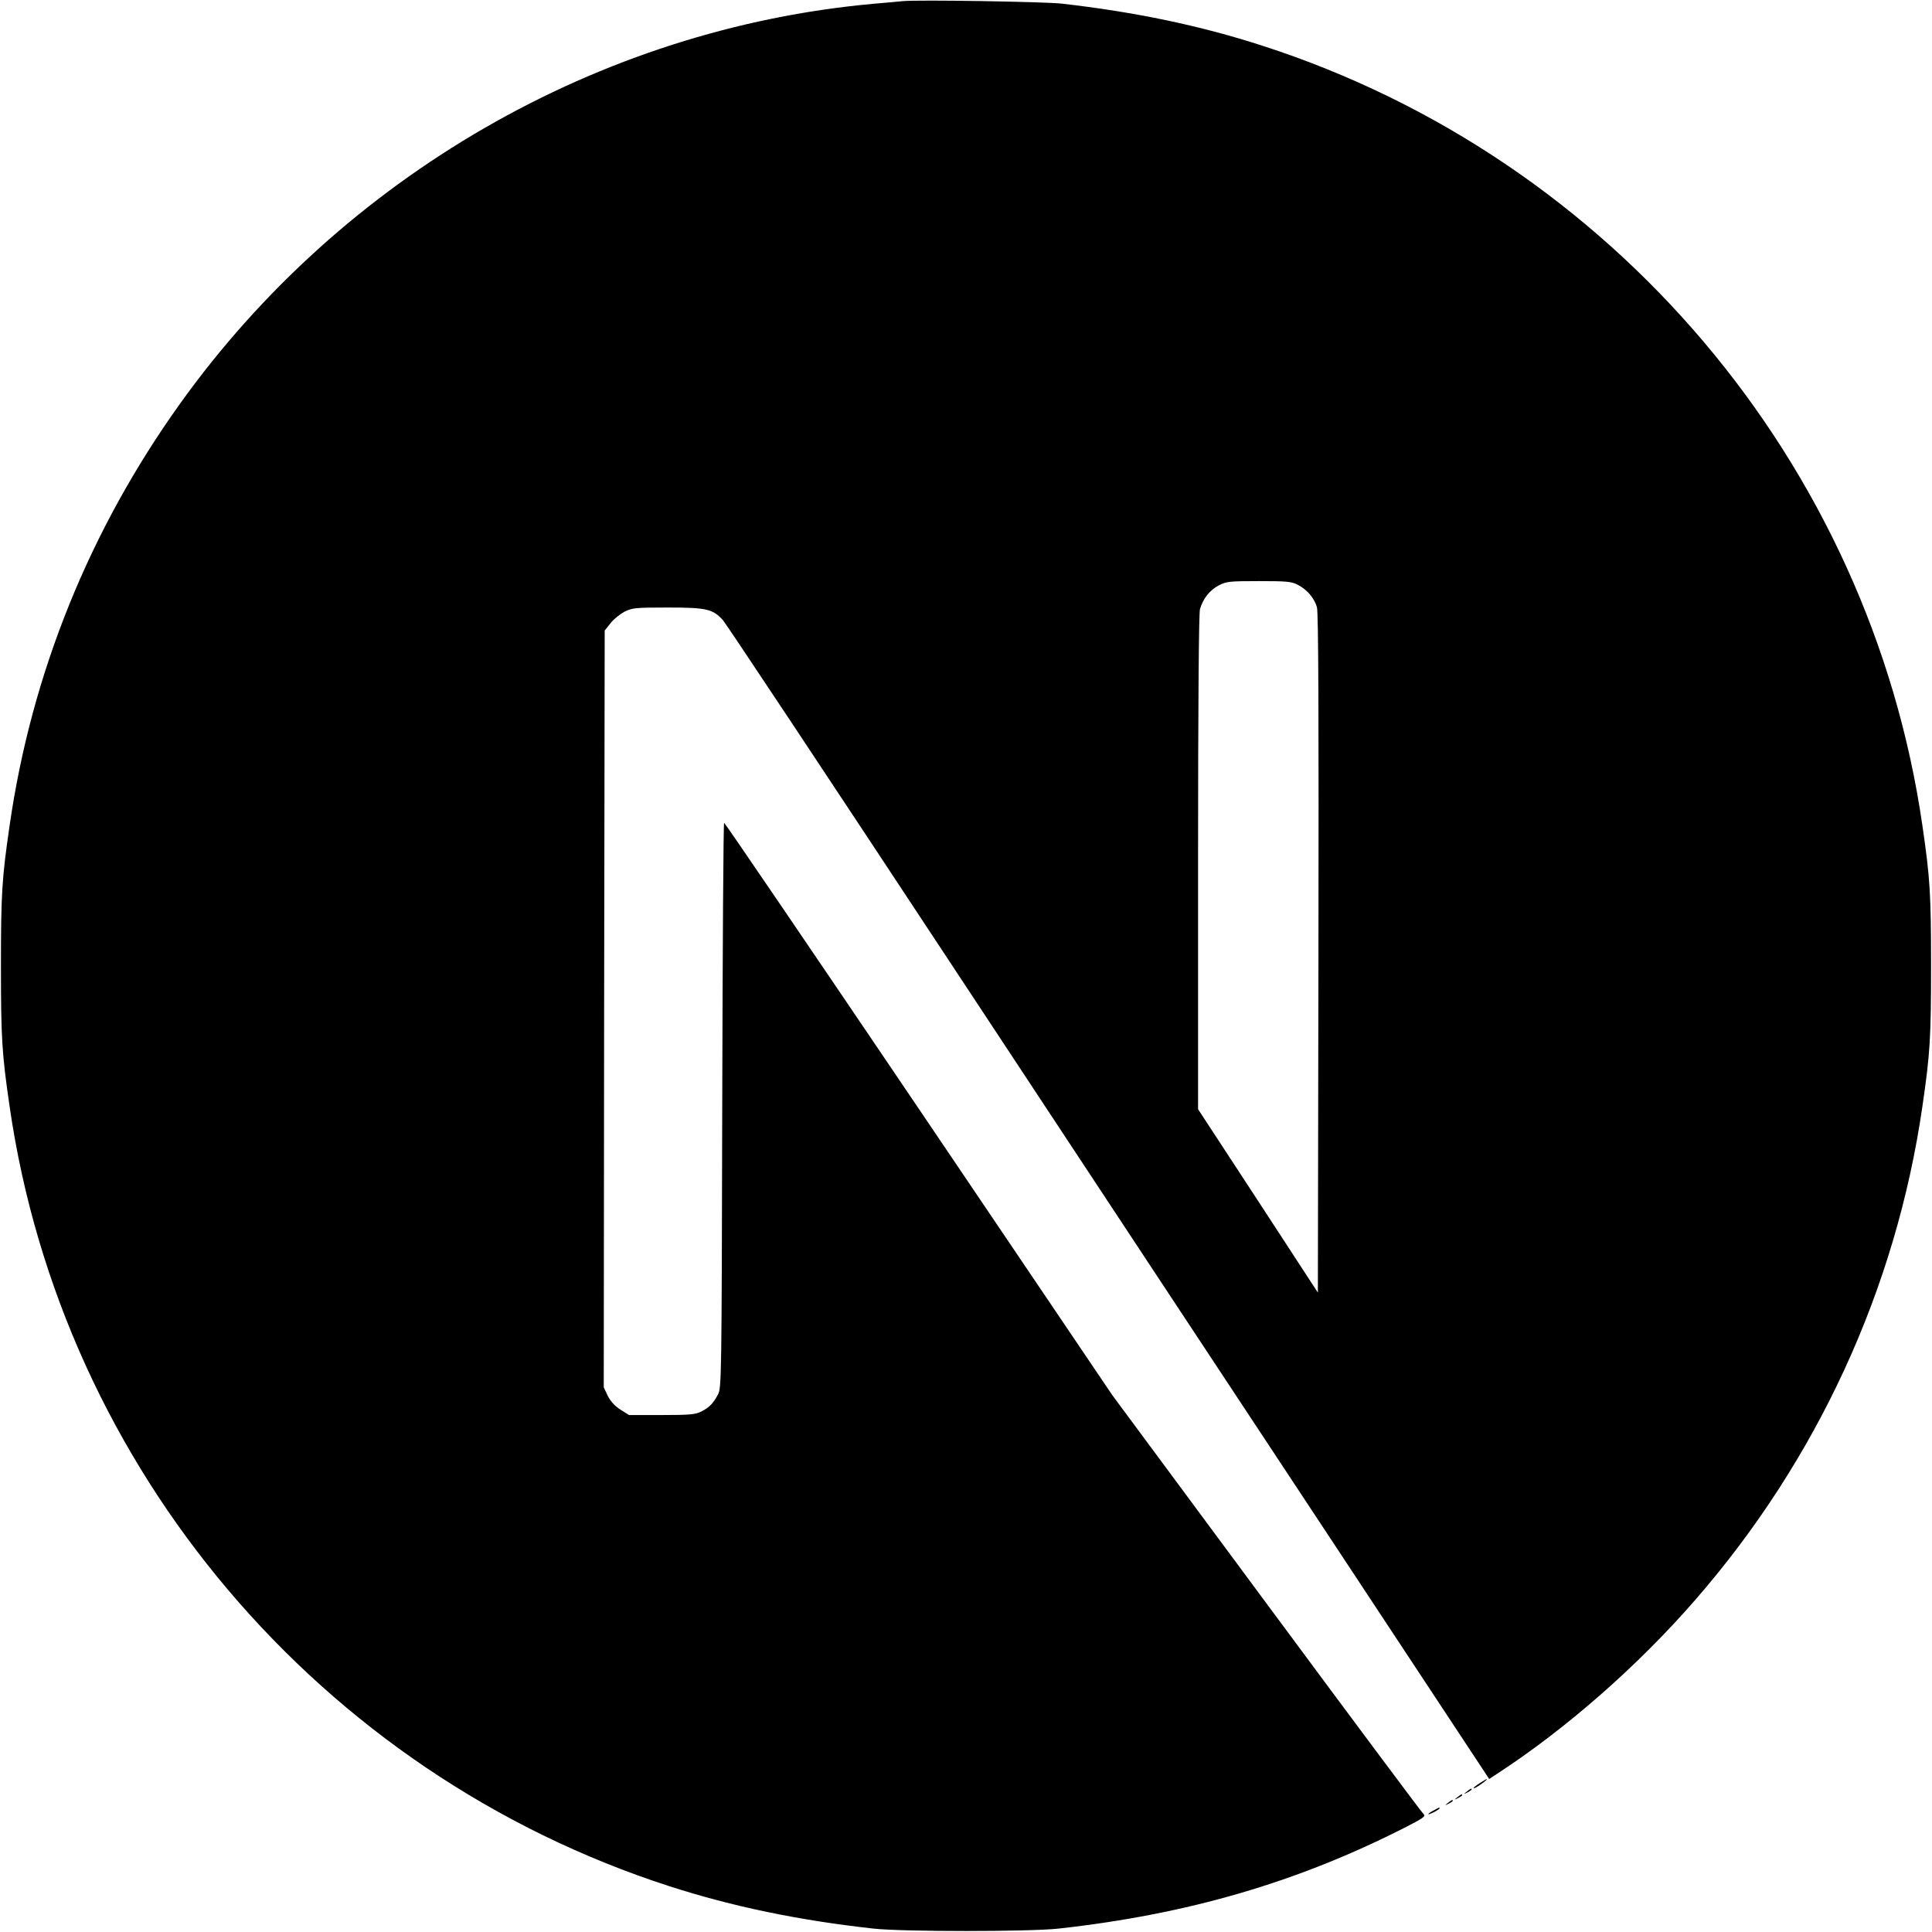
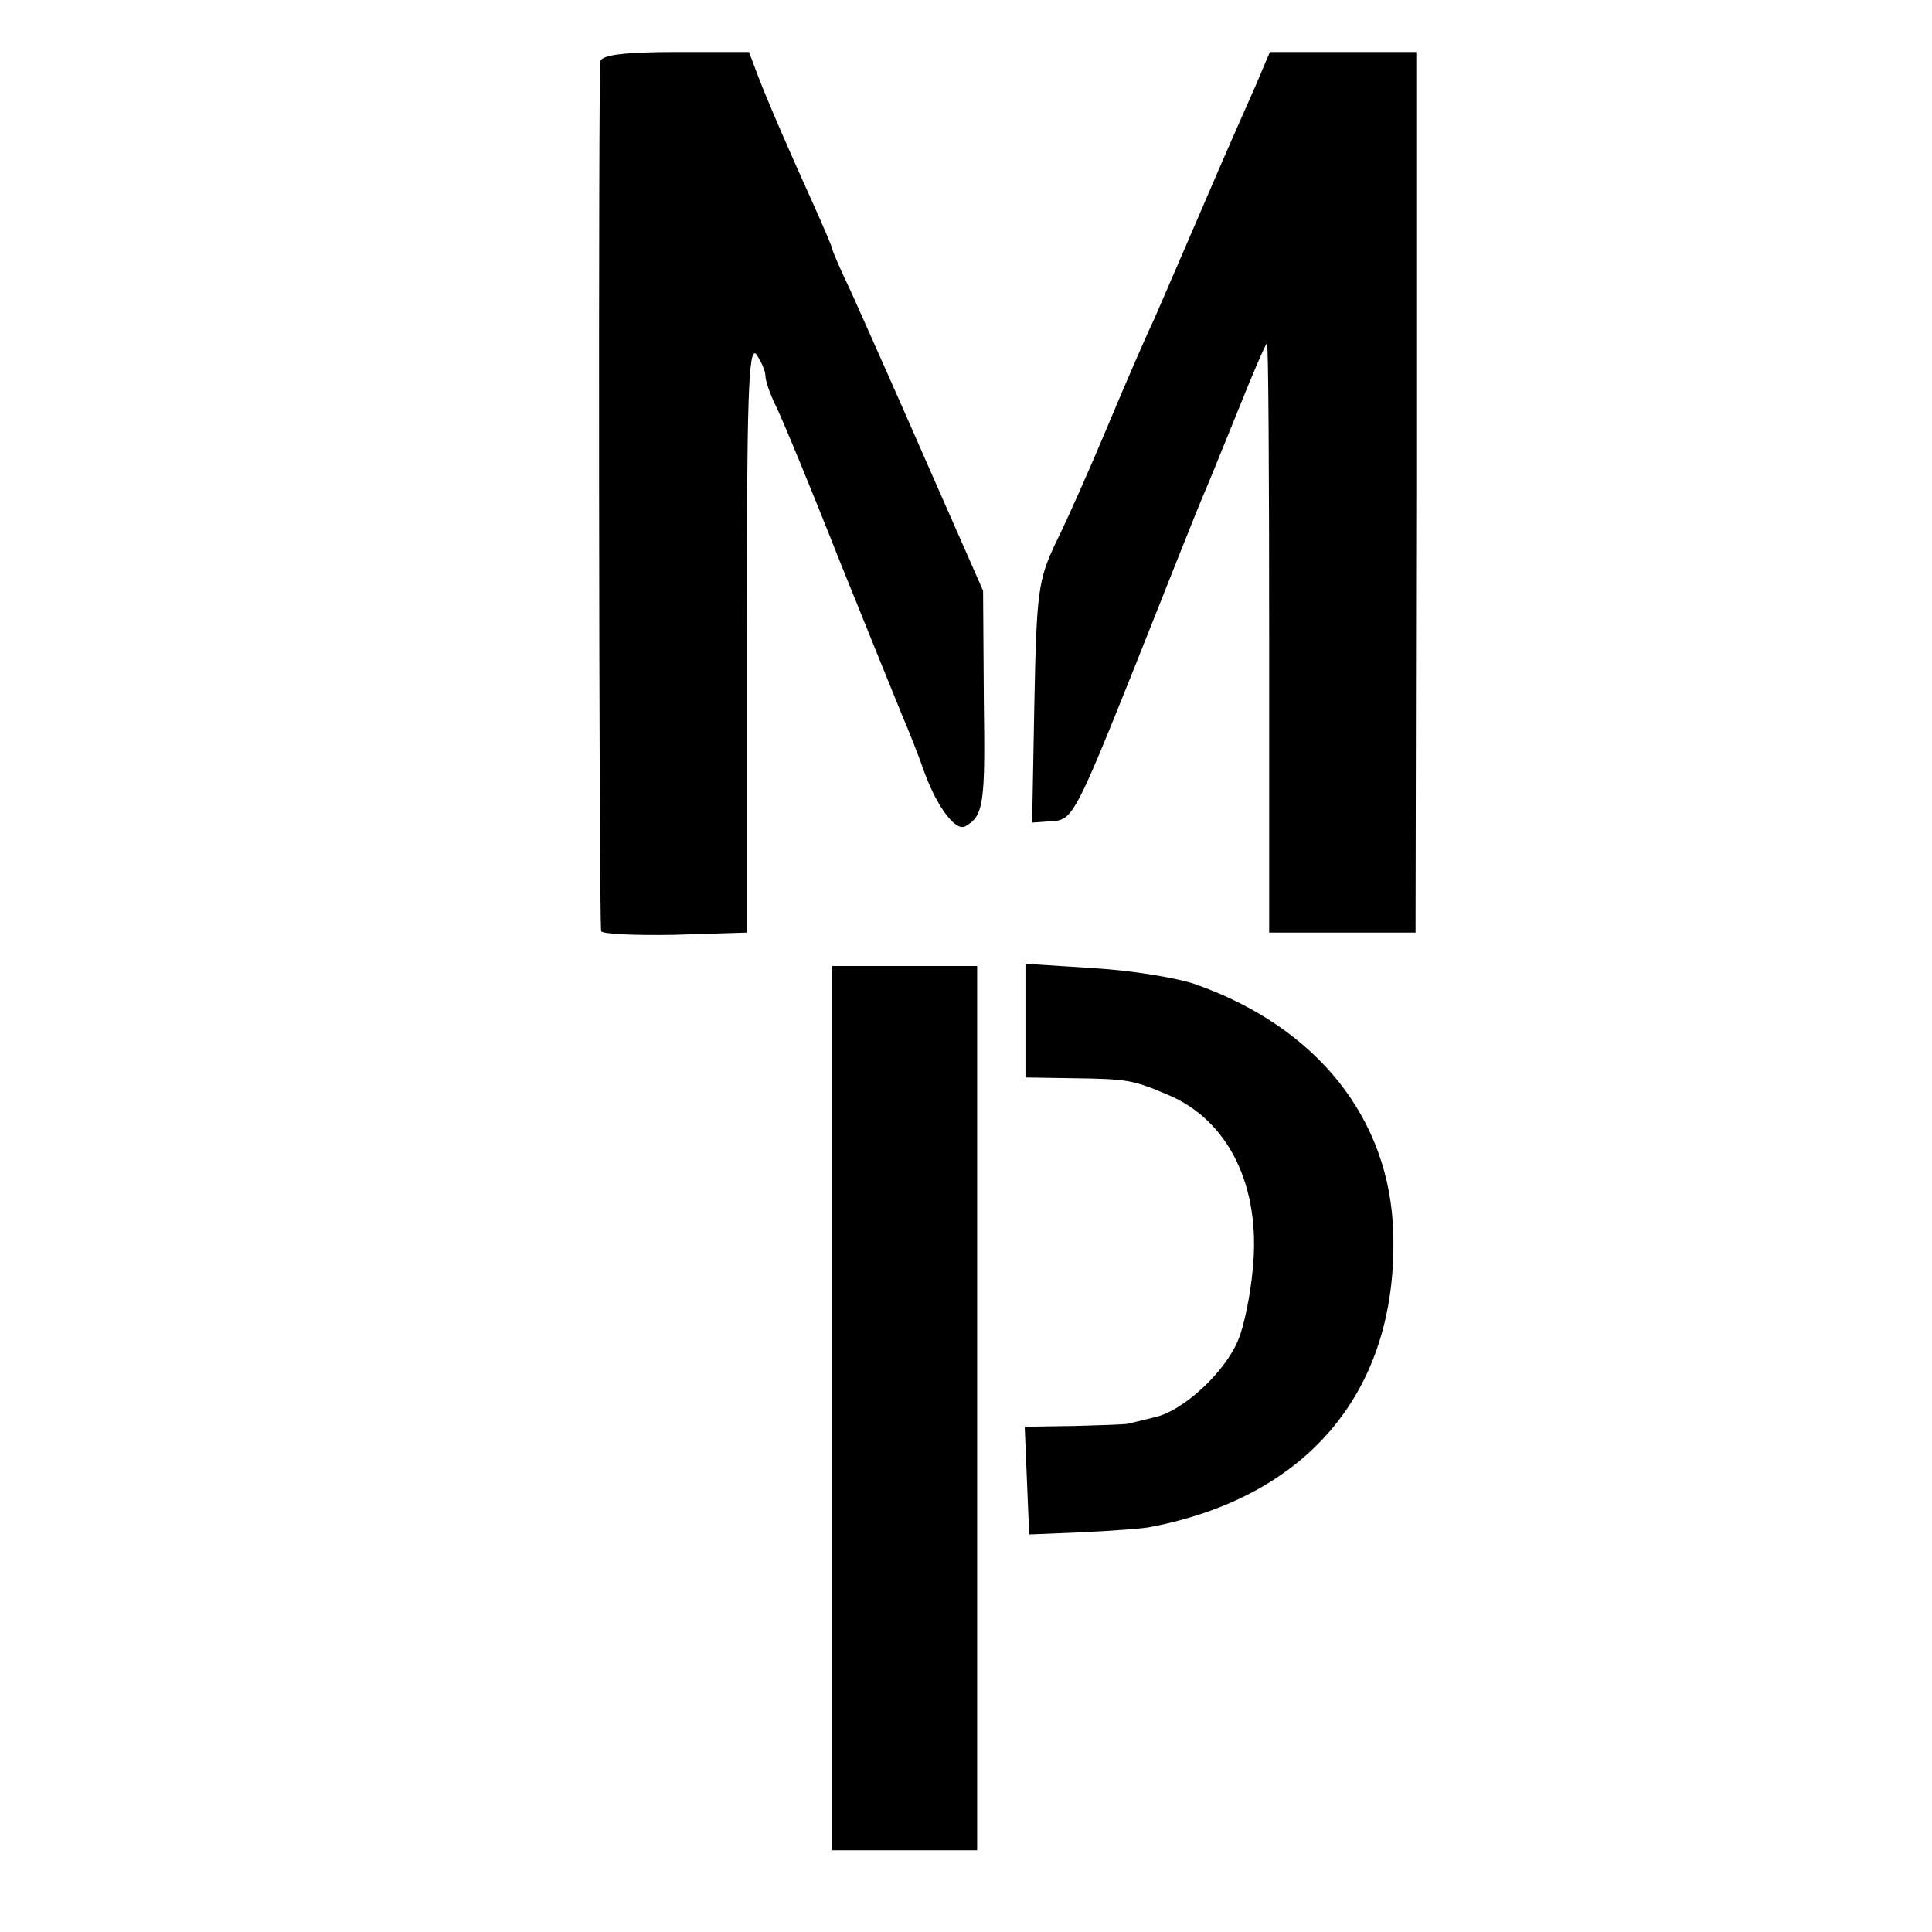
- <svg xmlns="http://www.w3.org/2000/svg" version="1.0" width="1024pt" height="1024pt" viewBox="0 0 1024 1024" preserveAspectRatio="xMidYMid meet">
-   <g transform="translate(0,1024) scale(0.1,-0.1)" fill="#000000" stroke="none">
-     <path d="M4785 10234 c-22 -2 -92 -9 -155 -14 -1453 -131 -2814 -915 -3676 -2120 -480 -670 -787 -1430 -903 -2235 -41 -281 -46 -364 -46 -745 0 -381 5 -464 46 -745 278 -1921 1645 -3535 3499 -4133 332 -107 682 -180 1080 -224 155 -17 825 -17 980 0 687 76 1269 246 1843 539 88 45 105 57 93 67 -8 6 -383 509 -833 1117 l-818 1105 -1025 1517 c-564 834 -1028 1516 -1032 1516 -4 1 -8 -673 -10 -1496 -3 -1441 -4 -1499 -22 -1533 -26 -49 -46 -69 -88 -91 -32 -16 -60 -19 -211 -19 l-173 0 -46 29 c-30 19 -52 44 -67 73 l-21 45 2 2005 3 2006 31 39 c16 21 50 48 74 61 41 20 57 22 230 22 204 0 238 -8 291 -66 15 -16 570 -852 1234 -1859 664 -1007 1572 -2382 2018 -3057 l810 -1227 41 27 c363 236 747 572 1051 922 647 743 1064 1649 1204 2615 41 281 46 364 46 745 0 381 -5 464 -46 745 -278 1921 -1645 3535 -3499 4133 -327 106 -675 179 -1065 223 -96 10 -757 21 -840 13z m2094 -3094 c48 -24 87 -70 101 -118 8 -26 10 -582 8 -1835 l-3 -1798 -317 486 -318 486 0 1307 c0 845 4 1320 10 1343 16 56 51 100 99 126 41 21 56 23 213 23 148 0 174 -2 207 -20z" />
-     <path d="M7843 789 c-35 -22 -46 -37 -15 -20 22 13 58 40 52 41 -3 0 -20 -10 -37 -21z" />
-     <path d="M7774 744 c-18 -14 -18 -15 4 -4 12 6 22 13 22 15 0 8 -5 6 -26 -11z" />
-     <path d="M7724 714 c-18 -14 -18 -15 4 -4 12 6 22 13 22 15 0 8 -5 6 -26 -11z" />
-     <path d="M7674 684 c-18 -14 -18 -15 4 -4 12 6 22 13 22 15 0 8 -5 6 -26 -11z" />
-     <path d="M7598 644 c-38 -20 -36 -28 2 -9 17 9 30 18 30 20 0 7 -1 6 -32 -11z" />
+ <svg xmlns="http://www.w3.org/2000/svg" version="1.0" width="260pt" height="260pt" viewBox="0 0 260 260" preserveAspectRatio="xMidYMid meet">
+   <g transform="translate(0,260) scale(0.1,-0.1)" fill="#000000" stroke="none">
+     <path d="M808 2518 c-3 -11 -2 -1144 1 -1171 1 -4 45 -6 99 -5 l97 3 0 398 c0 320 2 394 13 380 6 -9 12 -22 12 -28 0 -7 6 -25 14 -41 8 -16 47 -110 86 -209 40 -99 78 -193 85 -210 7 -16 21 -51 30 -77 17 -45 41 -77 54 -70 25 14 27 31 25 169 l-1 148 -77 175 c-42 96 -88 199 -101 228 -14 29 -25 55 -25 57 0 2 -11 28 -24 57 -33 73 -61 137 -76 176 l-12 32 -98 0 c-70 0 -99 -4 -102 -12z" />
+     <path d="M1689 2483 c-12 -27 -43 -97 -69 -158 -26 -60 -56 -130 -67 -155 -12 -25 -40 -90 -63 -145 -23 -55 -54 -125 -69 -155 -24 -51 -26 -66 -29 -216 l-3 -161 27 2 c27 1 32 10 112 210 46 116 87 219 92 230 5 11 25 61 45 110 20 50 38 92 40 93 2 2 3 -176 3 -395 l0 -398 98 0 99 0 1 593 0 592 -98 0 -99 0 -20 -47z" />
+     <path d="M1120 705 l0 -595 98 0 97 0 0 595 0 595 -97 0 -98 0 0 -595z" />
+     <path d="M1380 1226 l0 -76 63 -1 c73 -1 81 -2 128 -22 82 -34 126 -123 115 -234 -3 -35 -12 -79 -20 -97 -18 -43 -73 -94 -111 -103 -16 -4 -33 -8 -37 -9 -5 -1 -37 -2 -73 -3 l-66 -1 3 -72 3 -73 73 3 c40 2 81 5 90 7 214 41 333 185 327 395 -4 154 -102 277 -265 335 -25 9 -87 19 -137 22 l-93 6 0 -77z" />
  </g>
</svg>
